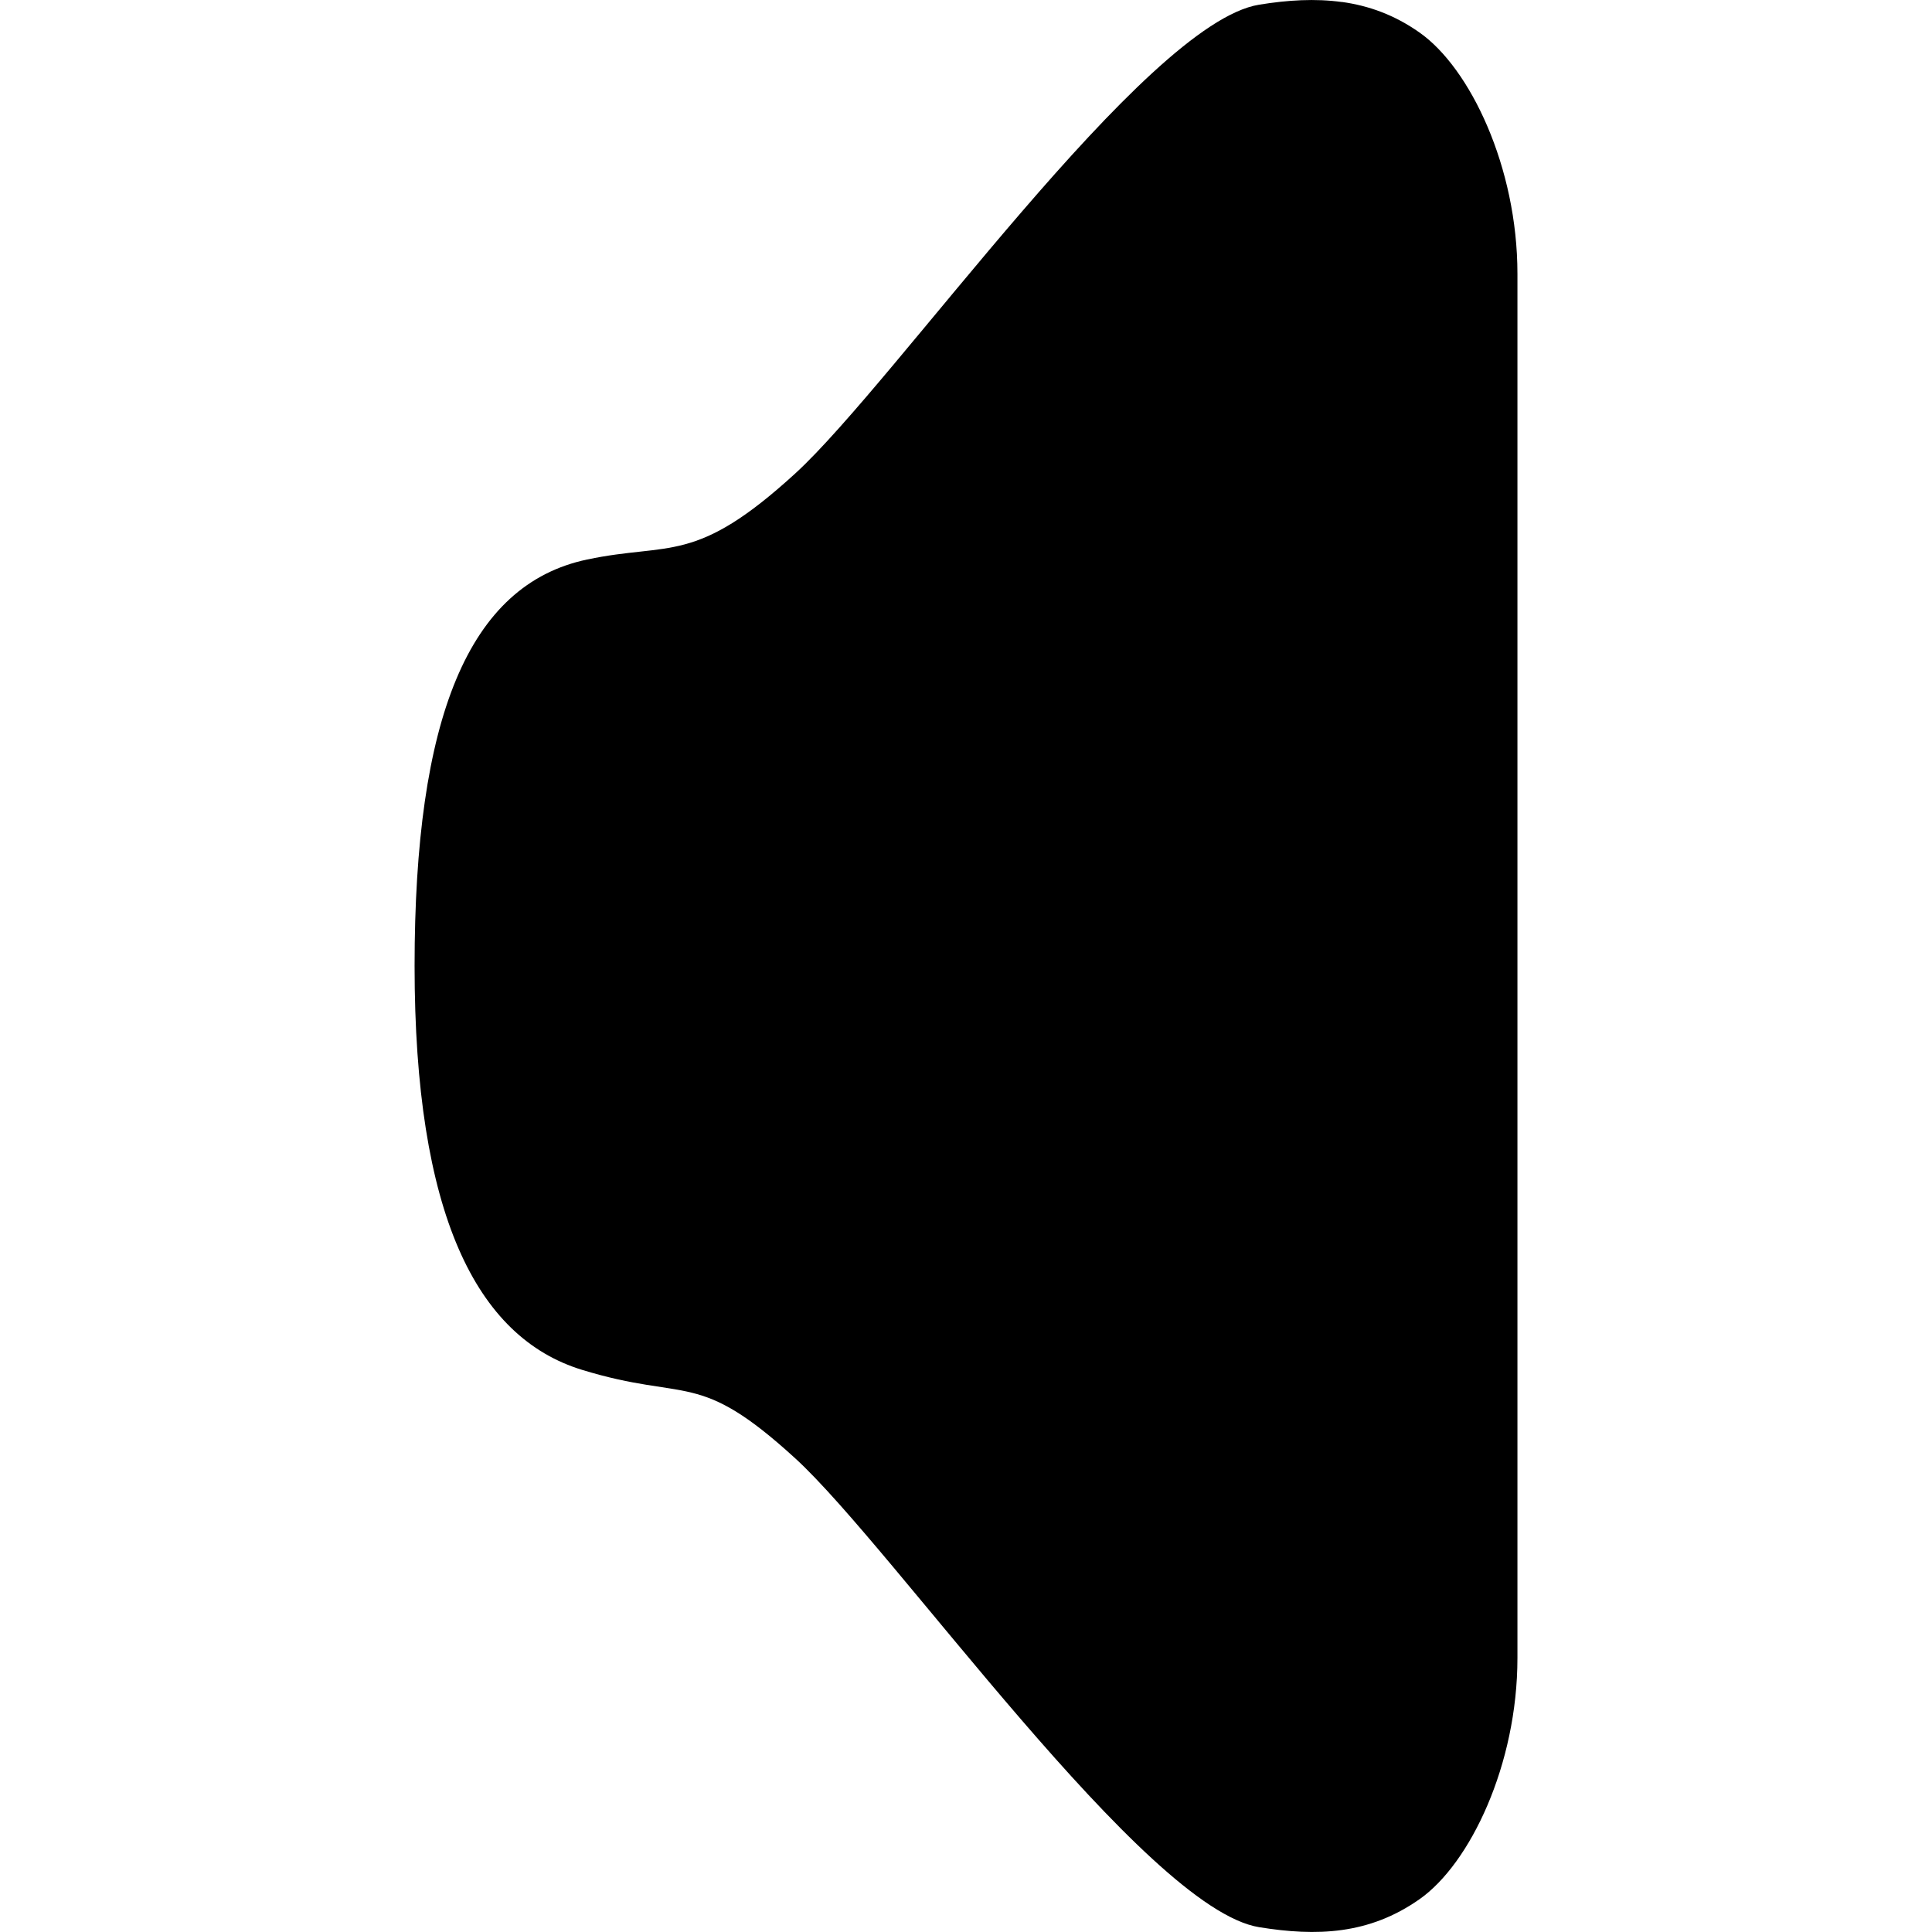
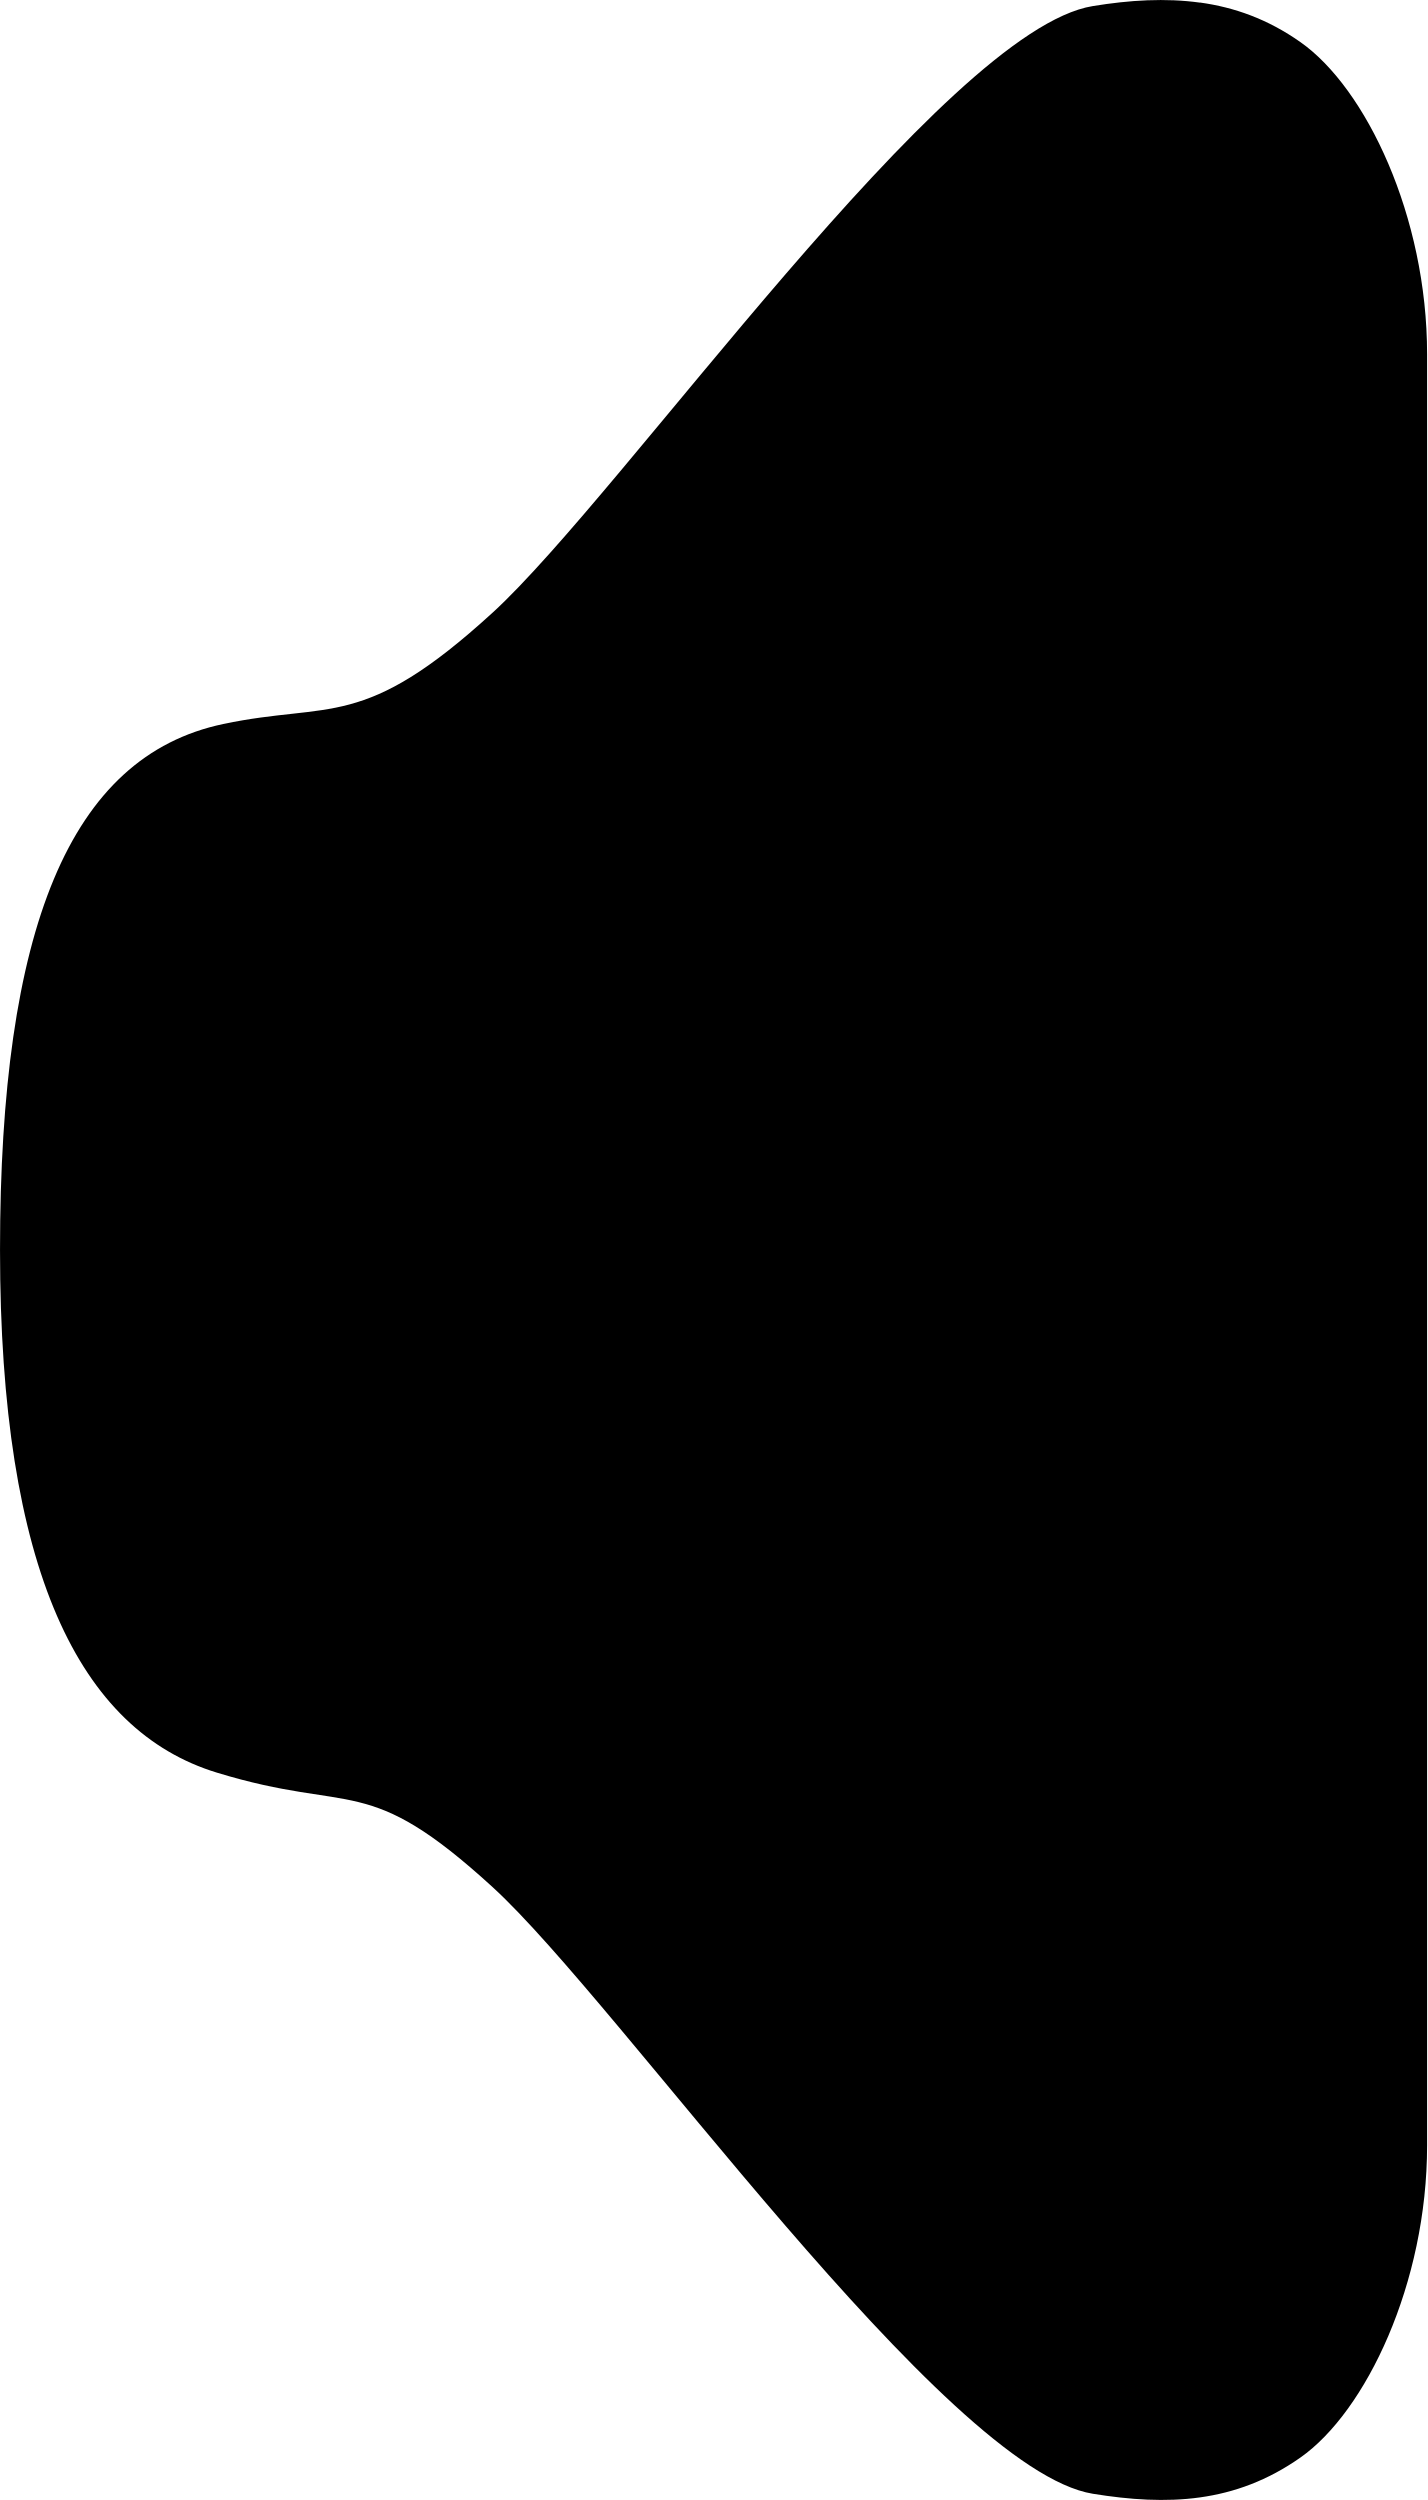
- <svg xmlns="http://www.w3.org/2000/svg" id="Corea" width="24" height="24" version="1.1" viewBox="0 0 13.7 24">
+ <svg xmlns="http://www.w3.org/2000/svg" id="Corea" version="1.1" viewBox="0 0 13.7 24">
  <g transform="translate(.11715 1.8683)">
    <path id="Shape" d="m11.403-1.843c-0.331-0.046-0.673-0.025-1.029 0.033-1.421 0.23-4.514 4.681-5.762 5.823-1.248 1.142-1.551 0.851-2.585 1.069-1.479 0.311-2.144 1.974-2.144 5.049 0 3.076 0.763 4.615 2.082 5.018 1.318 0.403 1.43-0.014 2.648 1.1 1.218 1.114 4.341 5.594 5.762 5.823 0.711 0.115 1.364 0.094 1.992-0.348 0.628-0.441 1.216-1.672 1.216-2.997v-17.194c-1e-6 -1.325-0.588-2.556-1.216-2.997-0.314-0.221-0.633-0.334-0.964-0.38z" style="color:#000000;stroke-width:3.78" />
  </g>
</svg>
